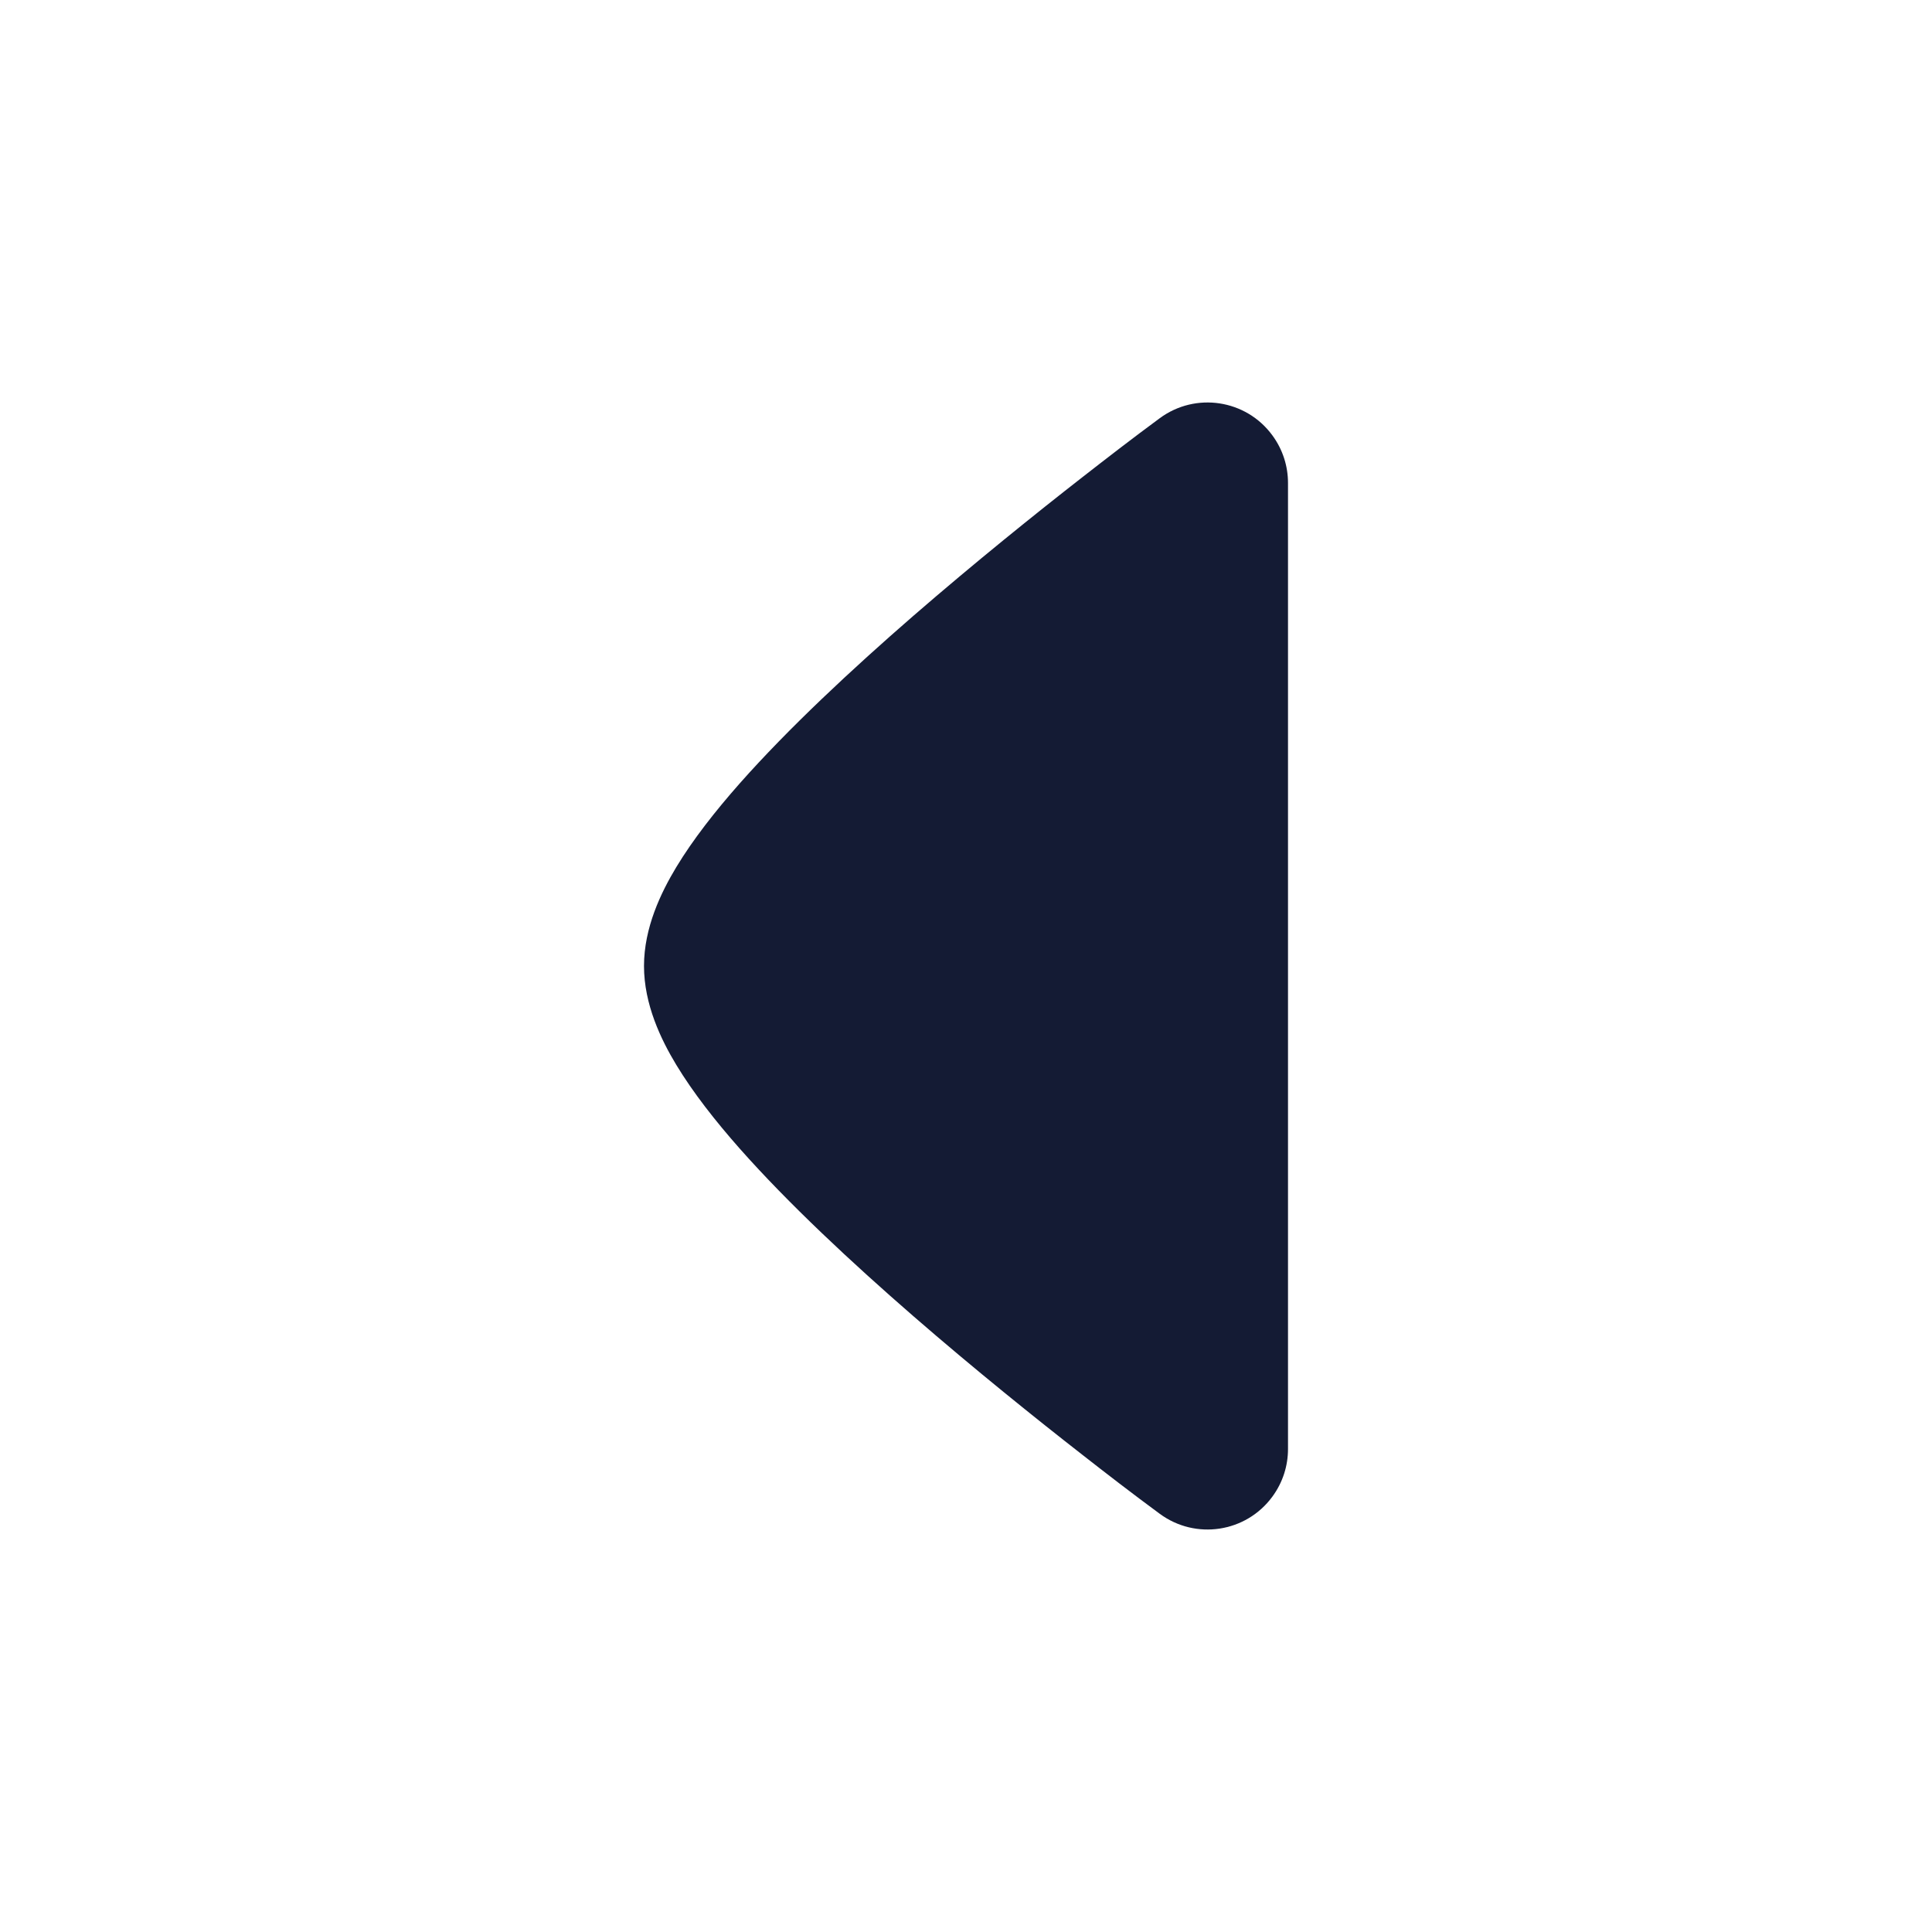
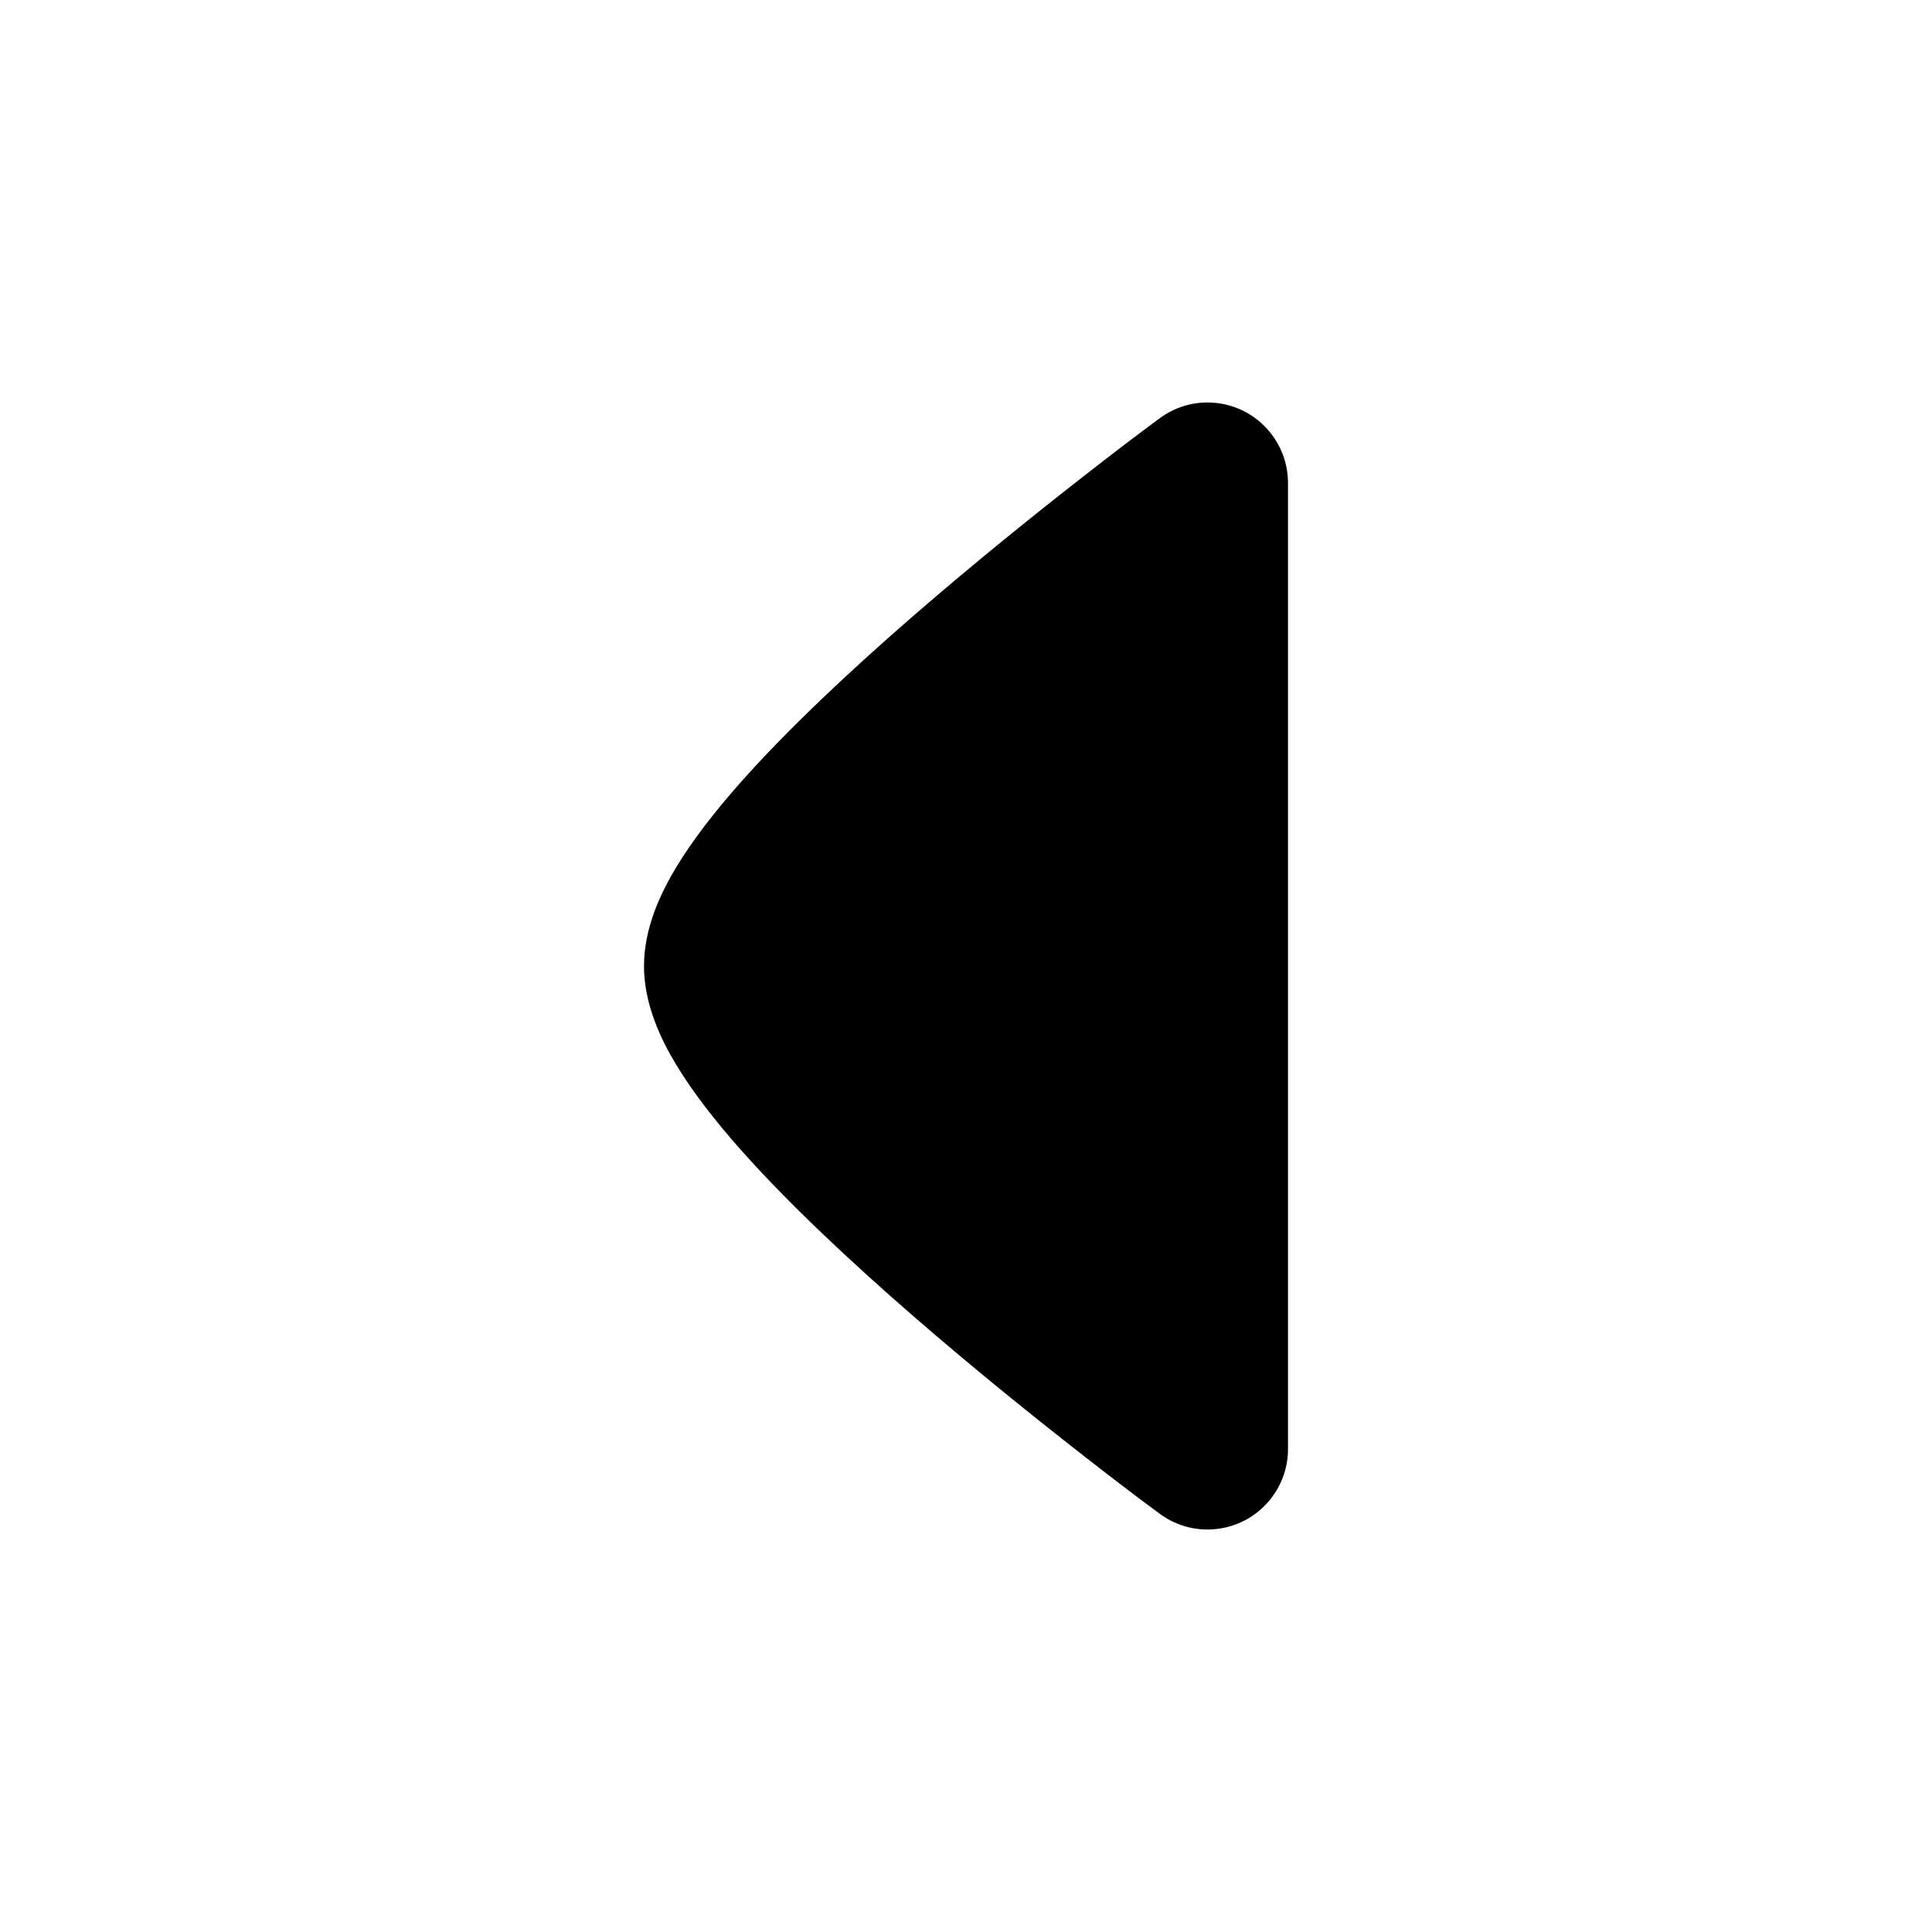
<svg xmlns="http://www.w3.org/2000/svg" width="24" height="24" viewBox="0 0 24 24" fill="none">
-   <path d="M15.805 5.407C15.478 4.962 14.852 4.867 14.407 5.195C14.062 5.449 13.733 5.704 13.447 5.927C12.876 6.372 12.112 6.986 11.344 7.652C10.582 8.314 9.794 9.048 9.188 9.733C8.886 10.075 8.609 10.428 8.401 10.772C8.21 11.089 8 11.524 8 12C8 12.476 8.21 12.912 8.401 13.228C8.609 13.572 8.886 13.925 9.188 14.267C9.794 14.952 10.582 15.686 11.344 16.348C12.112 17.015 12.876 17.628 13.447 18.073C13.733 18.297 14.062 18.551 14.407 18.805C14.852 19.133 15.478 19.038 15.805 18.593C15.937 18.414 16 18.206 16 18V12V6C16 5.794 15.937 5.586 15.805 5.407Z" fill="#141B34" />
+   <path d="M15.805 5.407C15.478 4.962 14.852 4.867 14.407 5.195C14.062 5.449 13.733 5.704 13.447 5.927C12.876 6.372 12.112 6.986 11.344 7.652C10.582 8.314 9.794 9.048 9.188 9.733C8.886 10.075 8.609 10.428 8.401 10.772C8.21 11.089 8 11.524 8 12C8 12.476 8.21 12.912 8.401 13.228C8.609 13.572 8.886 13.925 9.188 14.267C9.794 14.952 10.582 15.686 11.344 16.348C12.112 17.015 12.876 17.628 13.447 18.073C13.733 18.297 14.062 18.551 14.407 18.805C14.852 19.133 15.478 19.038 15.805 18.593C15.937 18.414 16 18.206 16 18V12V6C16 5.794 15.937 5.586 15.805 5.407Z" fill="currentColor" />
</svg>
